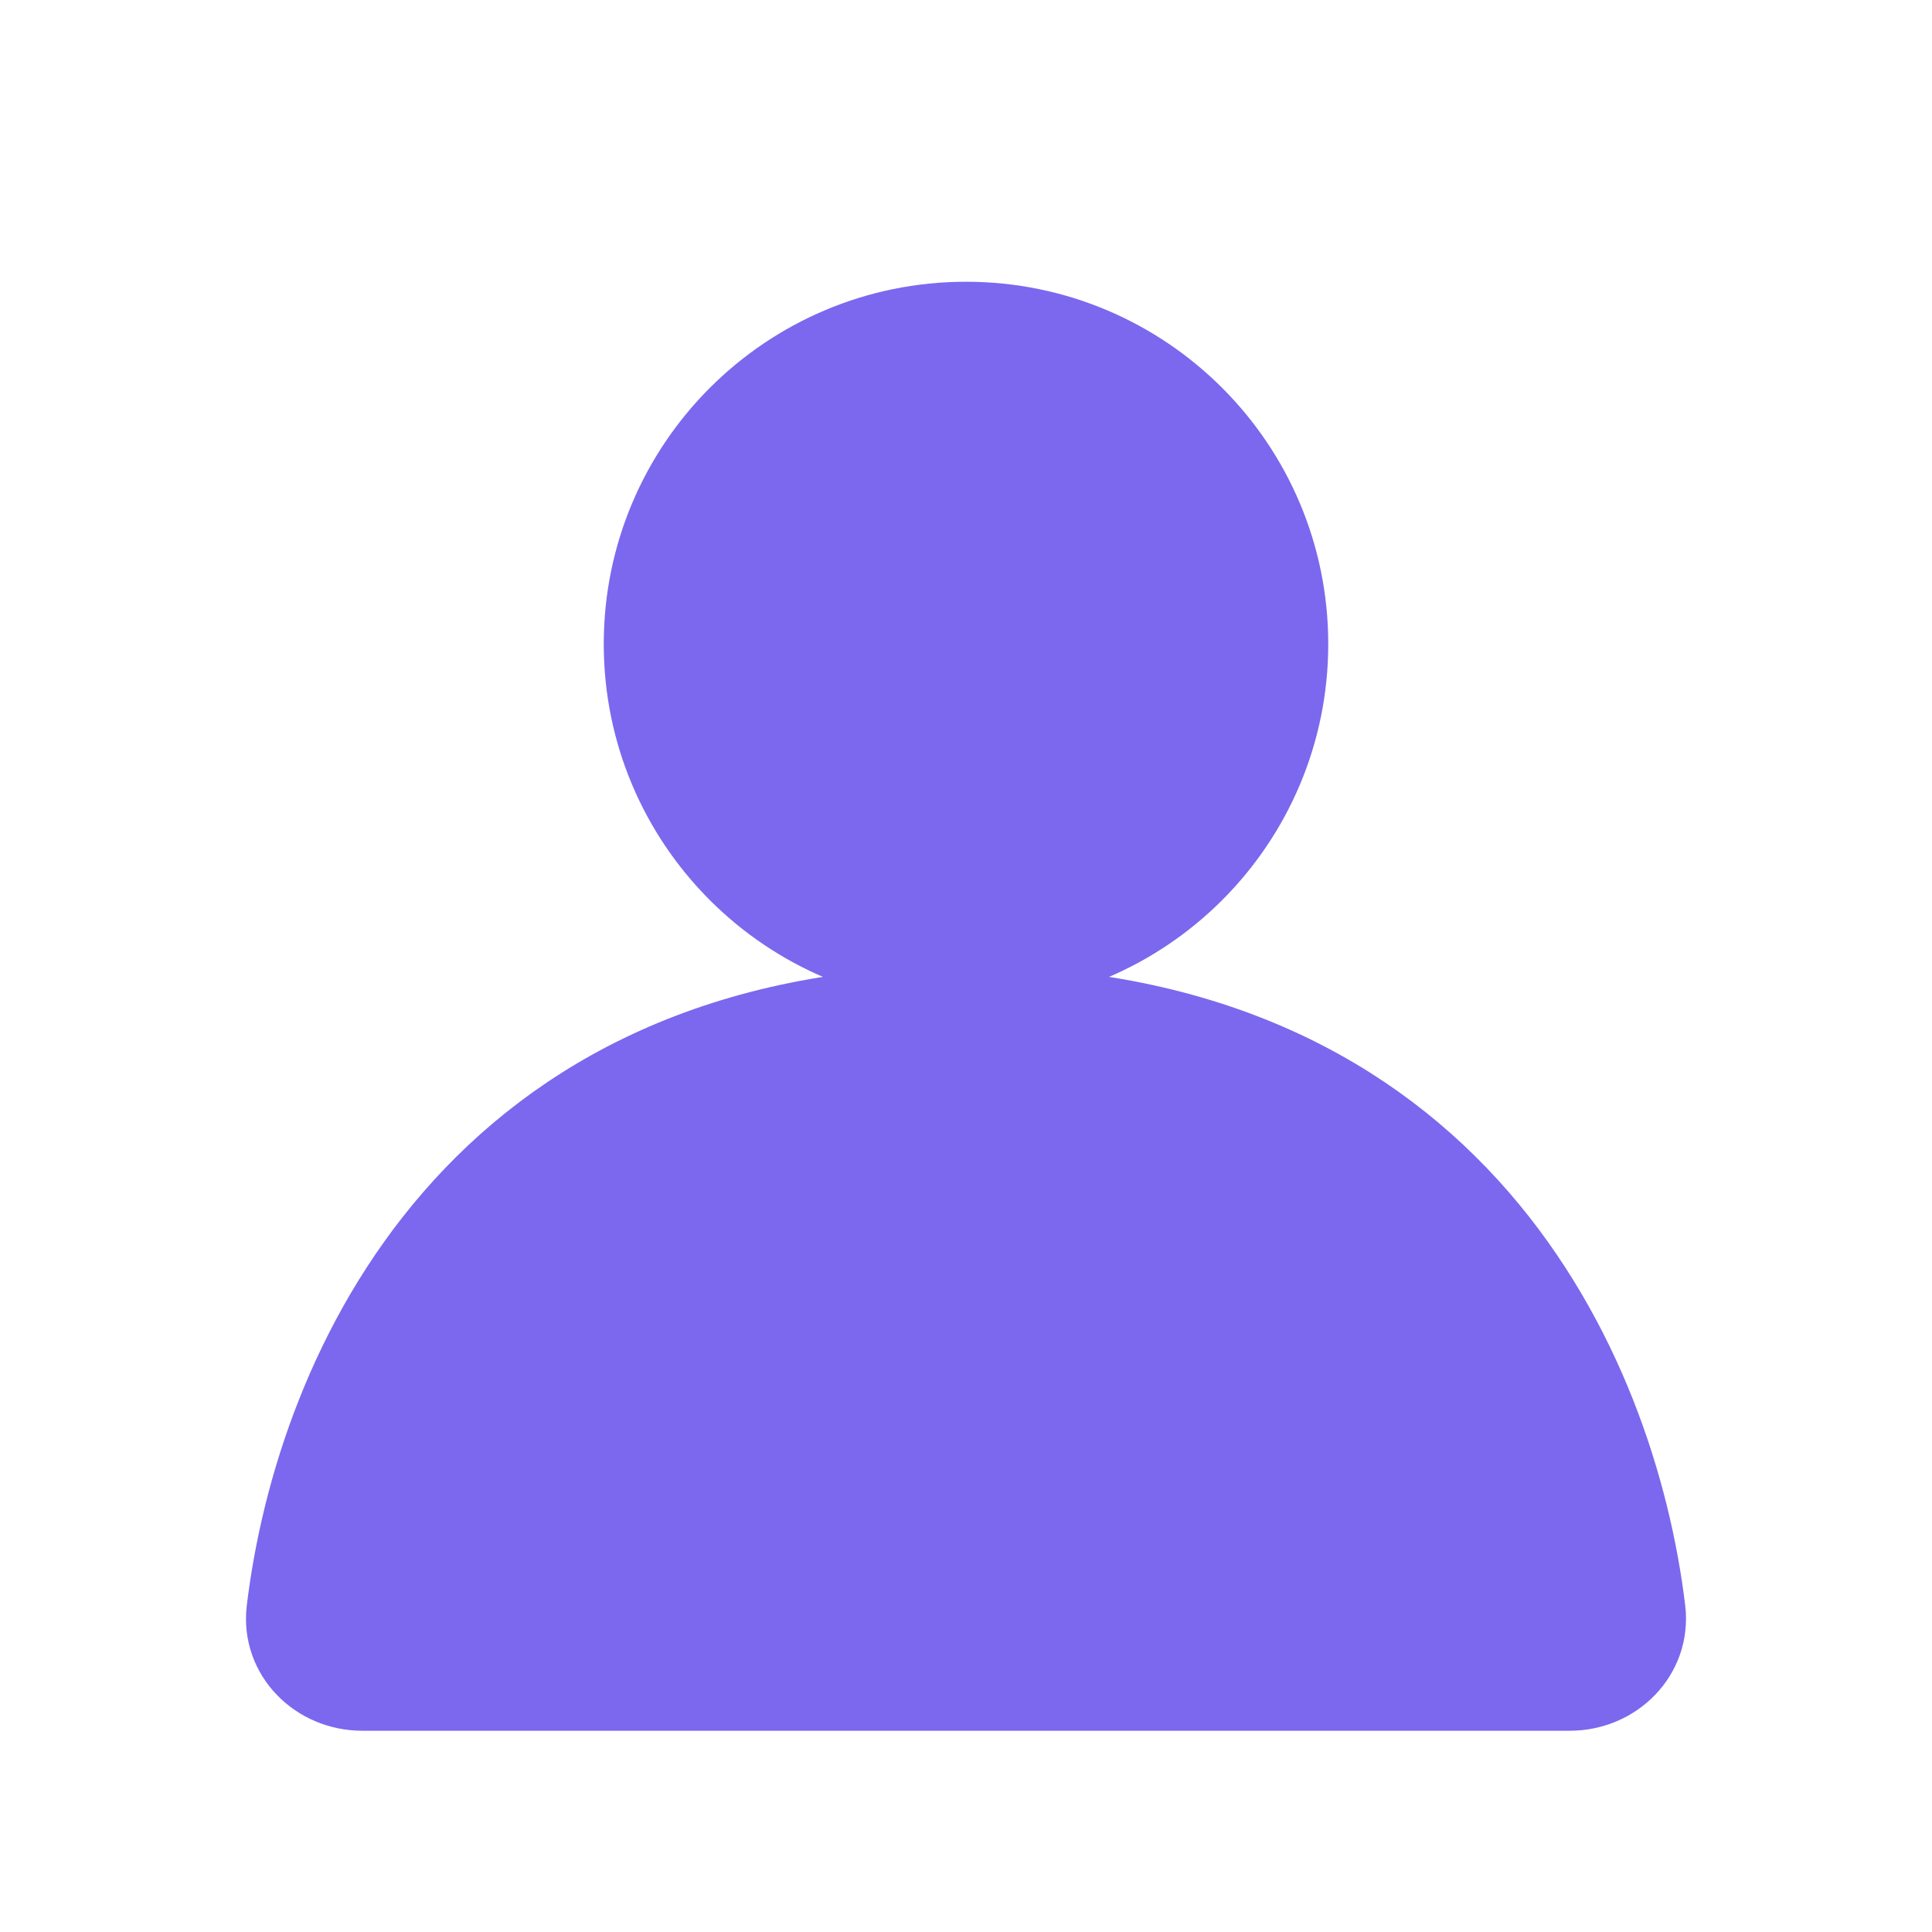
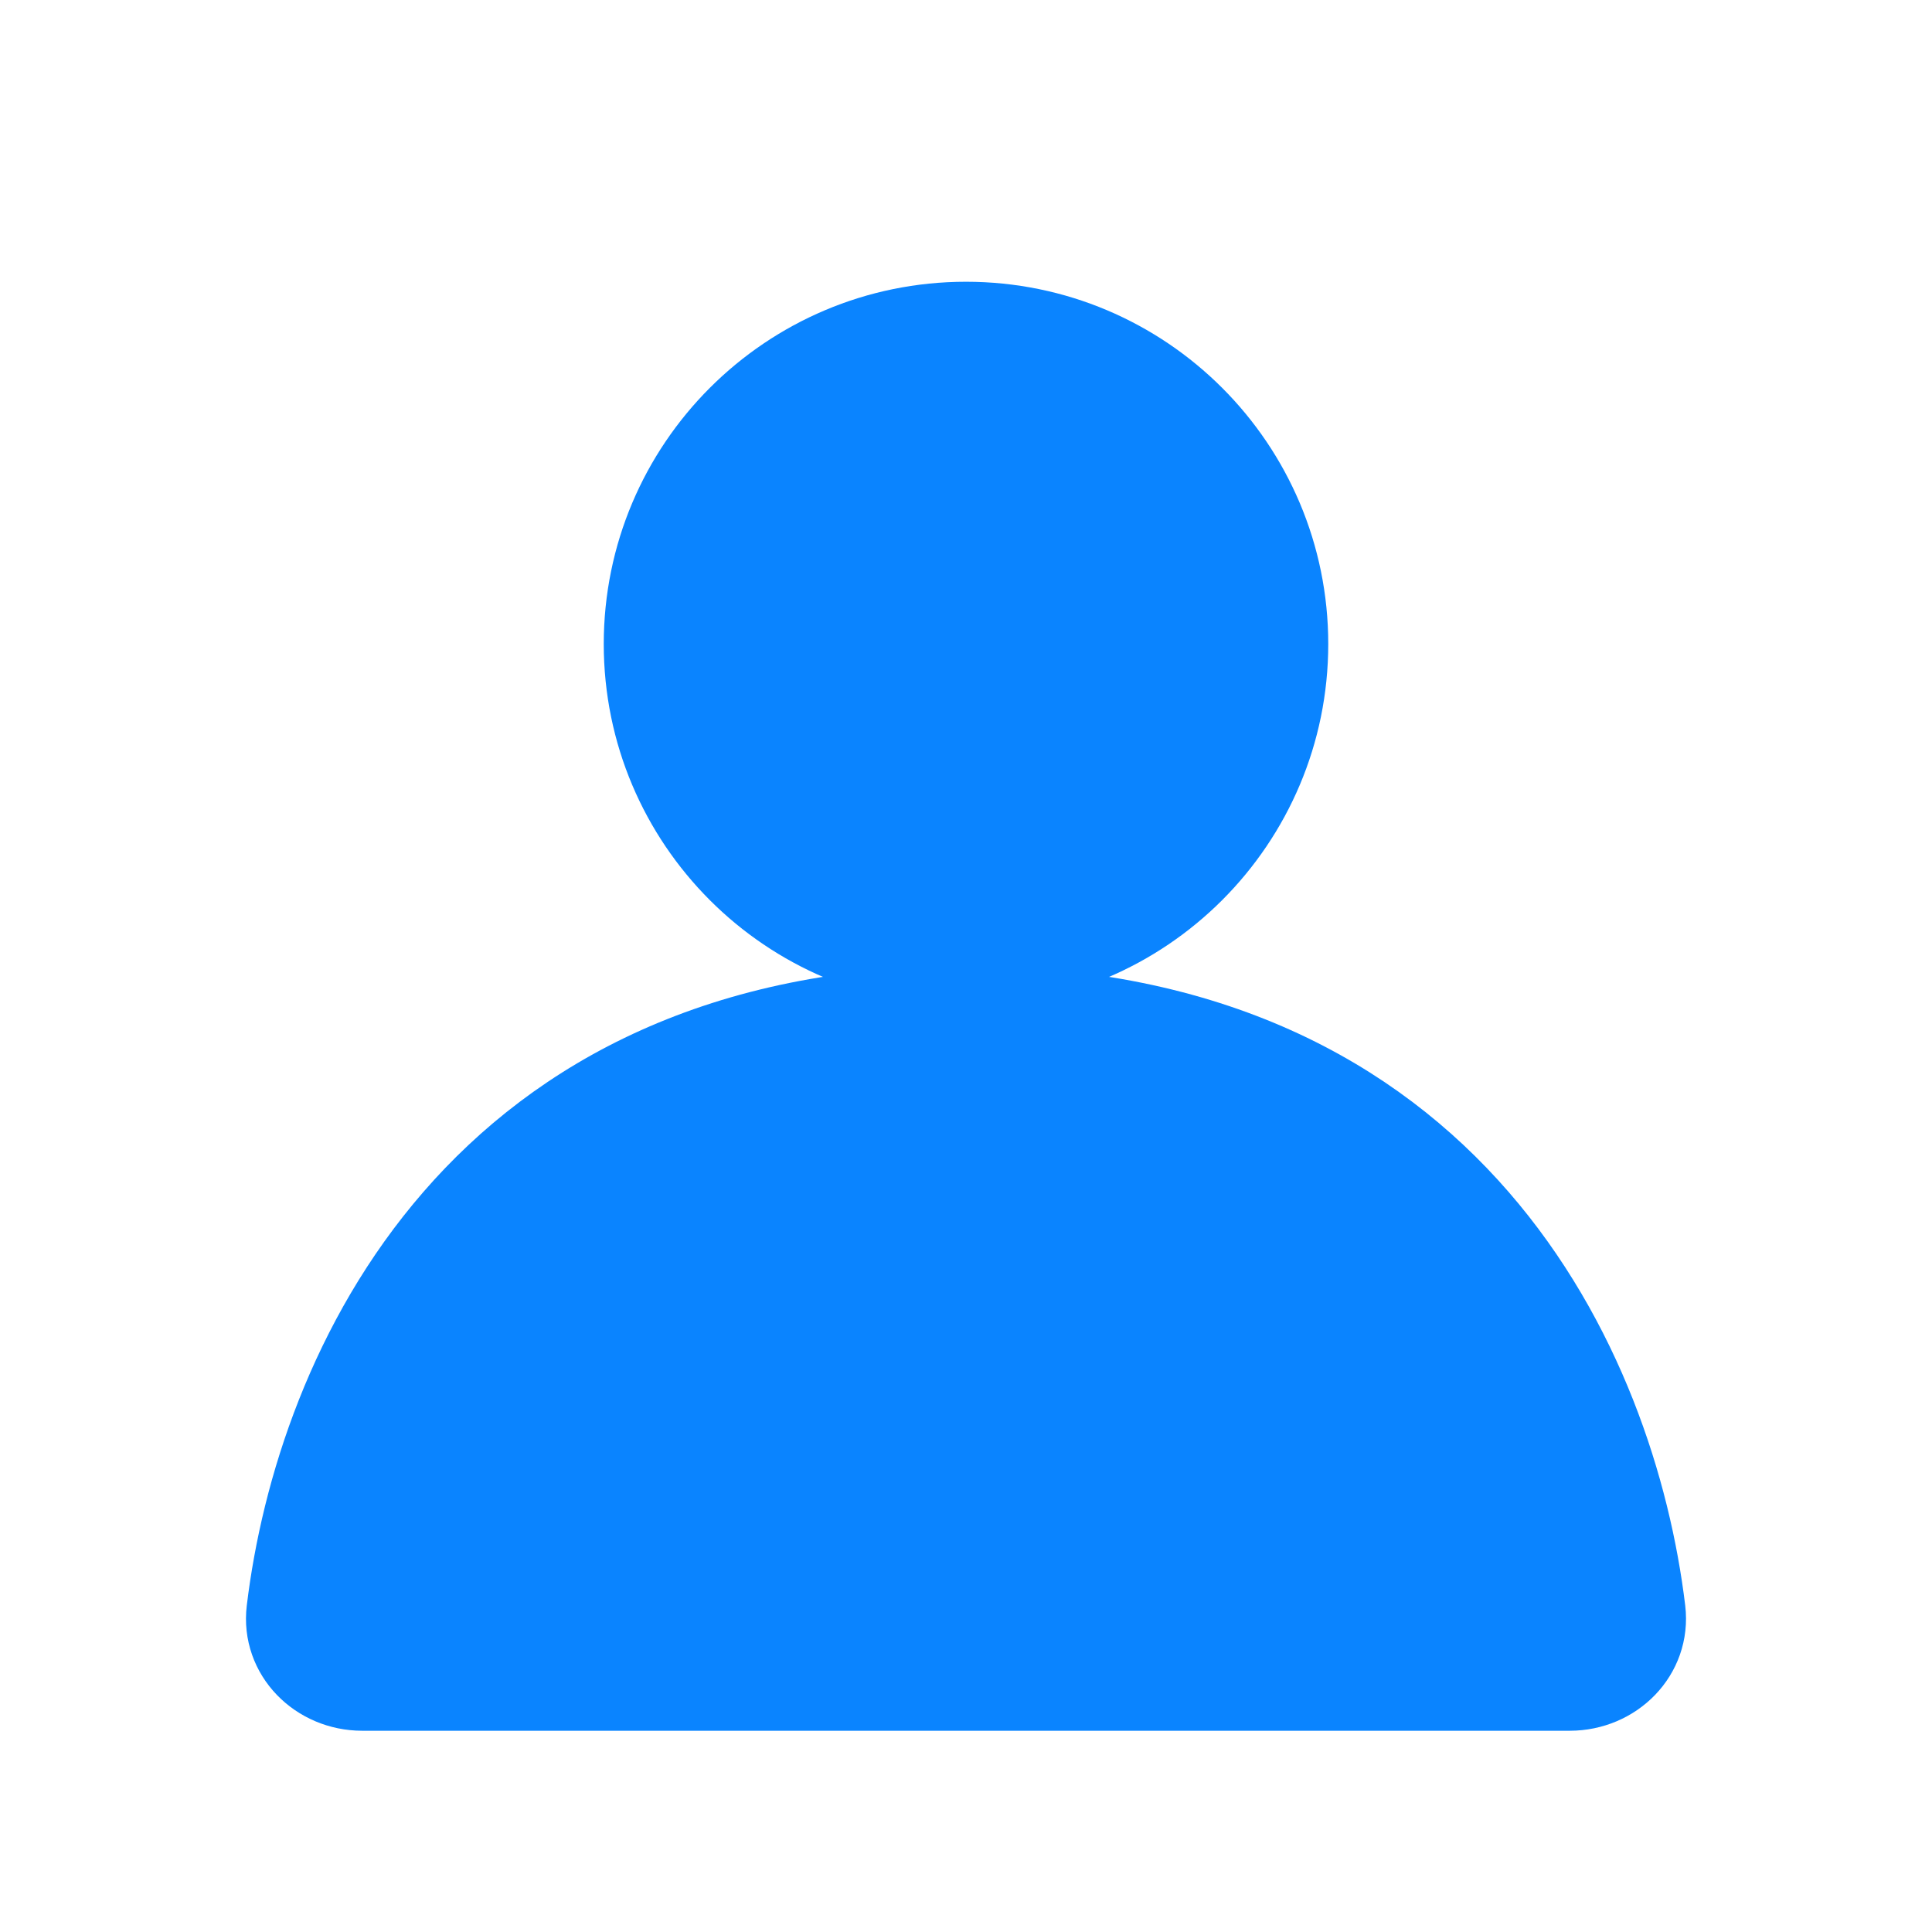
<svg xmlns="http://www.w3.org/2000/svg" width="24" height="24" viewBox="0 0 24 24" fill="none">
-   <circle cx="12" cy="8" r="4" fill="#7b68ee" stroke="#7b68ee" />
-   <path d="M19.5 21H4.5C3.948 21 3.496 20.552 3.562 20.004C3.922 17.019 5.927 12.5 12 12.5C18.073 12.5 20.078 17.019 20.438 20.004C20.503 20.552 20.052 21 19.5 21Z" fill="#7b68ee" stroke="#7b68ee" stroke-linecap="round" />
+   <circle cx="12" cy="8" r="4" fill="#0A84FF" stroke="#0A84FF" />
+   <path d="M19.5 21H4.5C3.948 21 3.496 20.552 3.562 20.004C3.922 17.019 5.927 12.5 12 12.5C18.073 12.5 20.078 17.019 20.438 20.004C20.503 20.552 20.052 21 19.5 21Z" fill="#0A84FF" stroke="#0A84FF" stroke-linecap="round" />
</svg>
